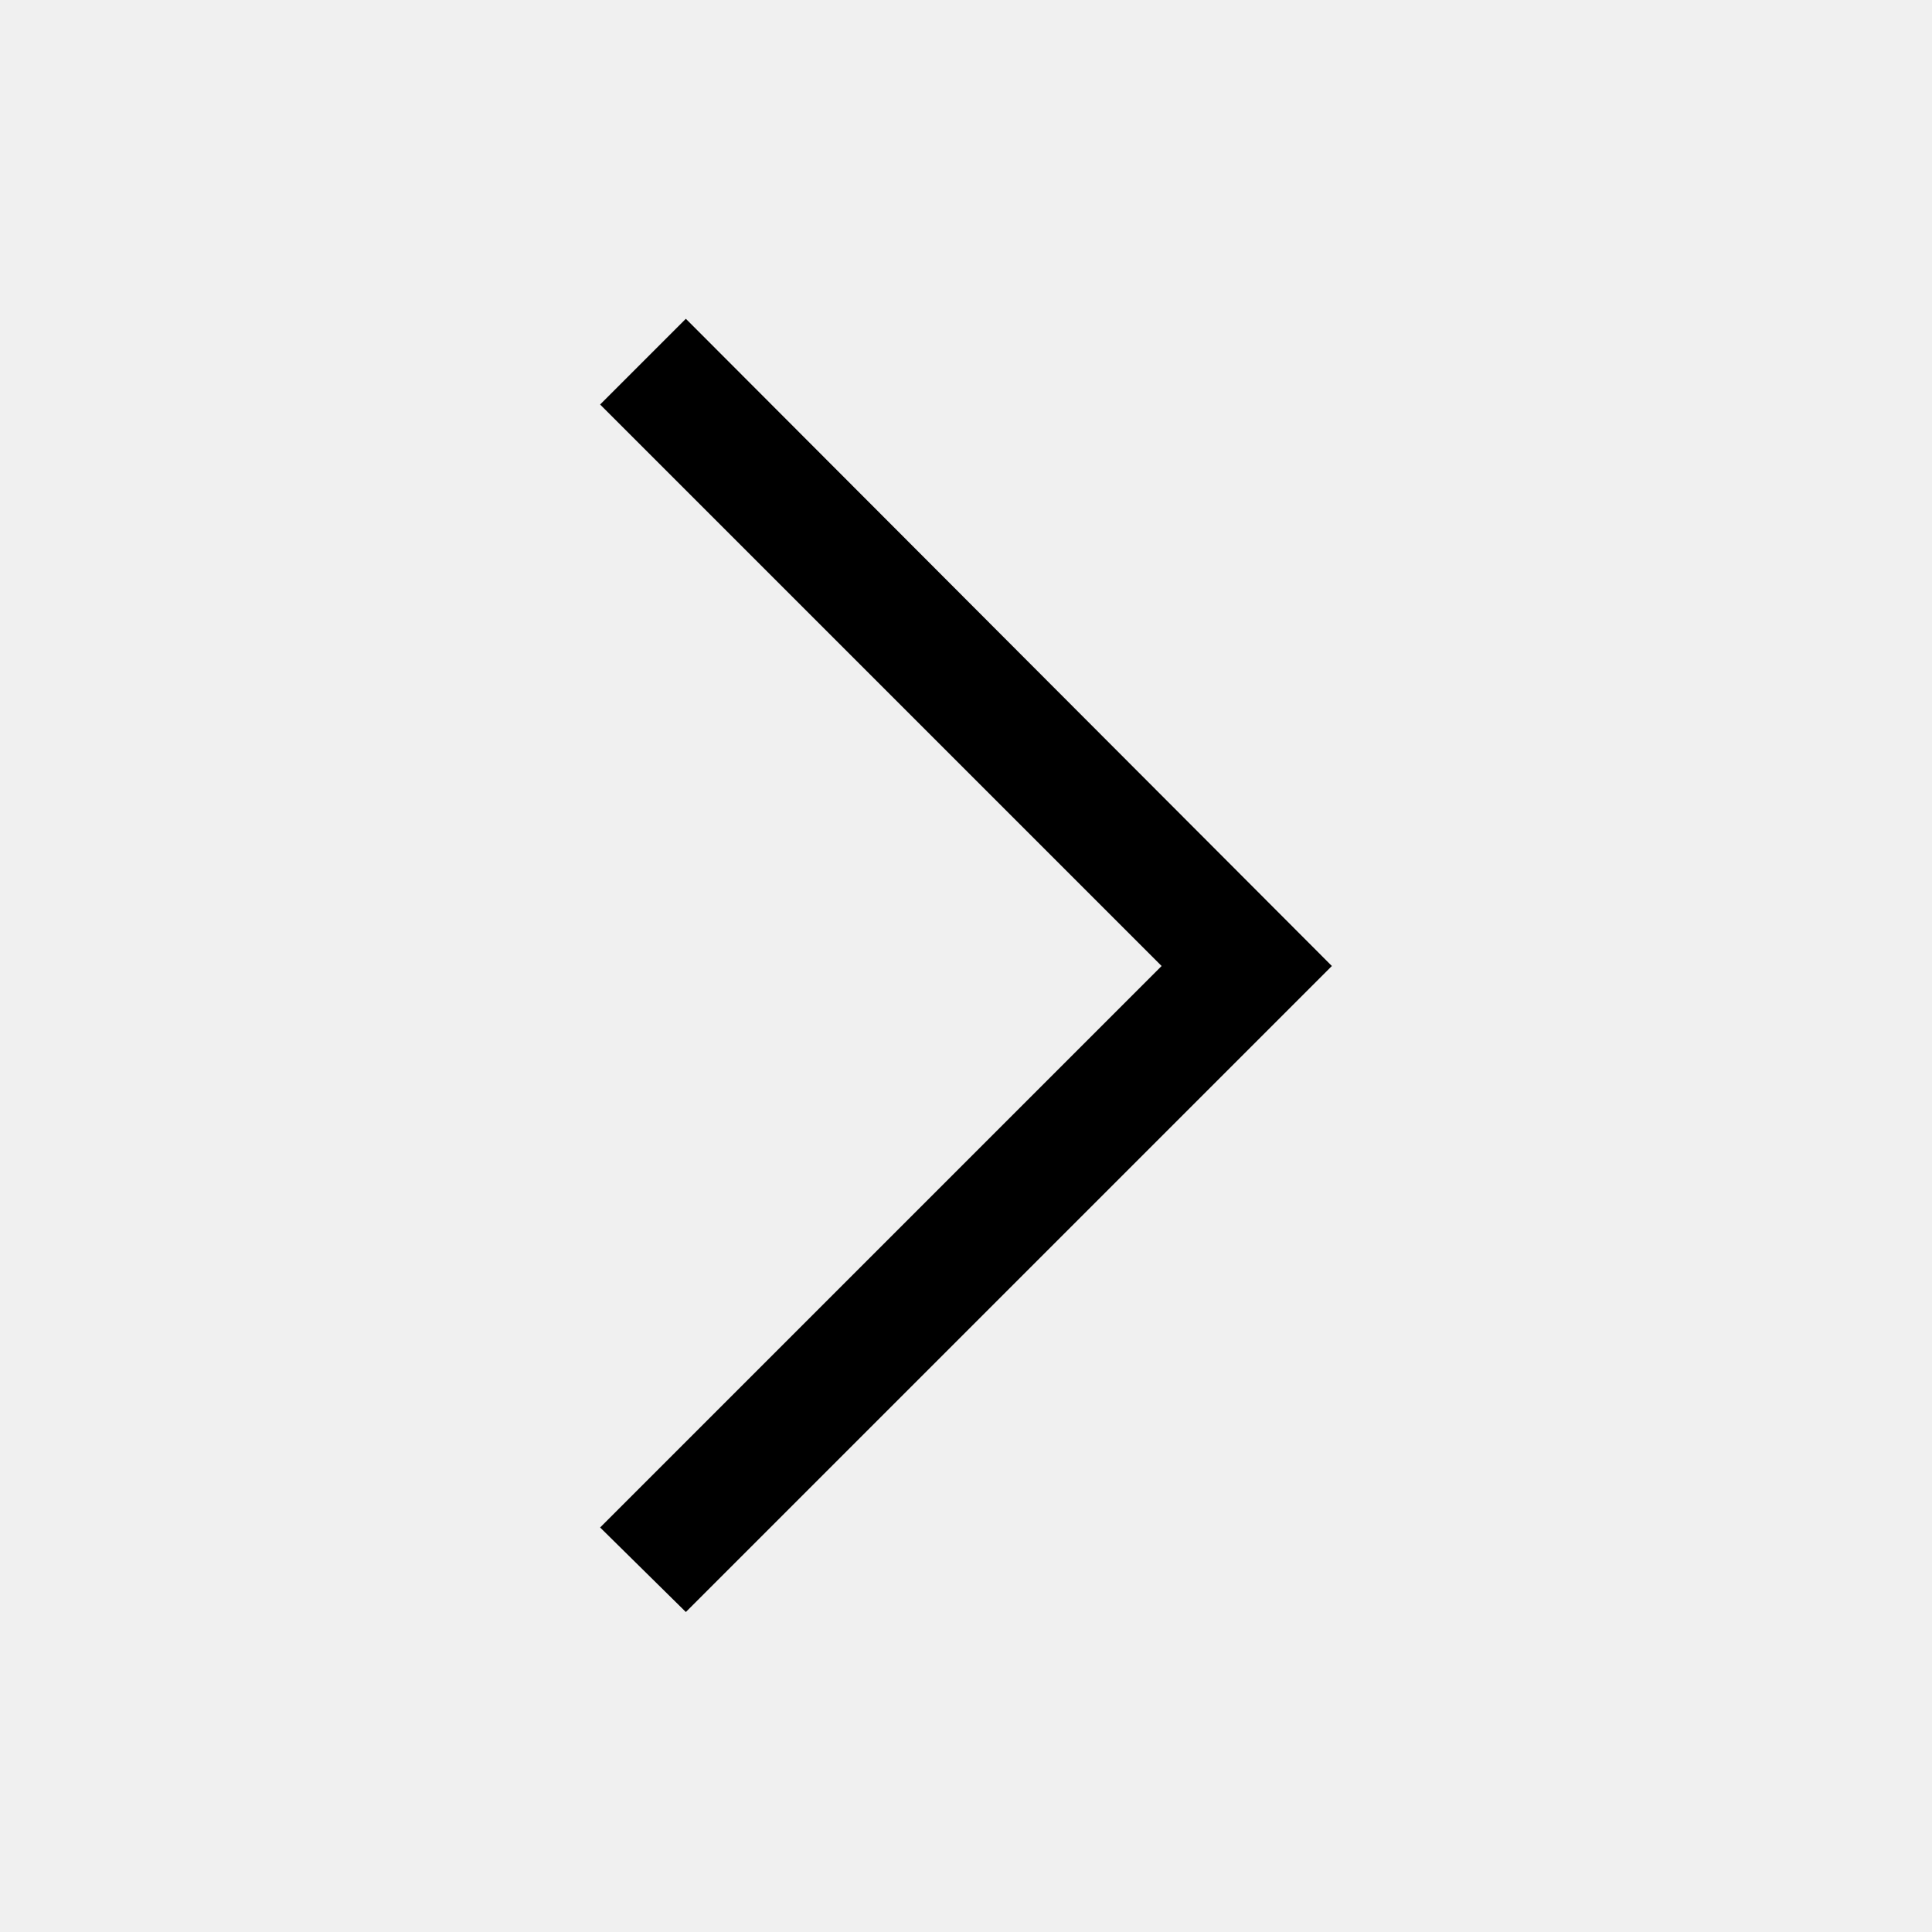
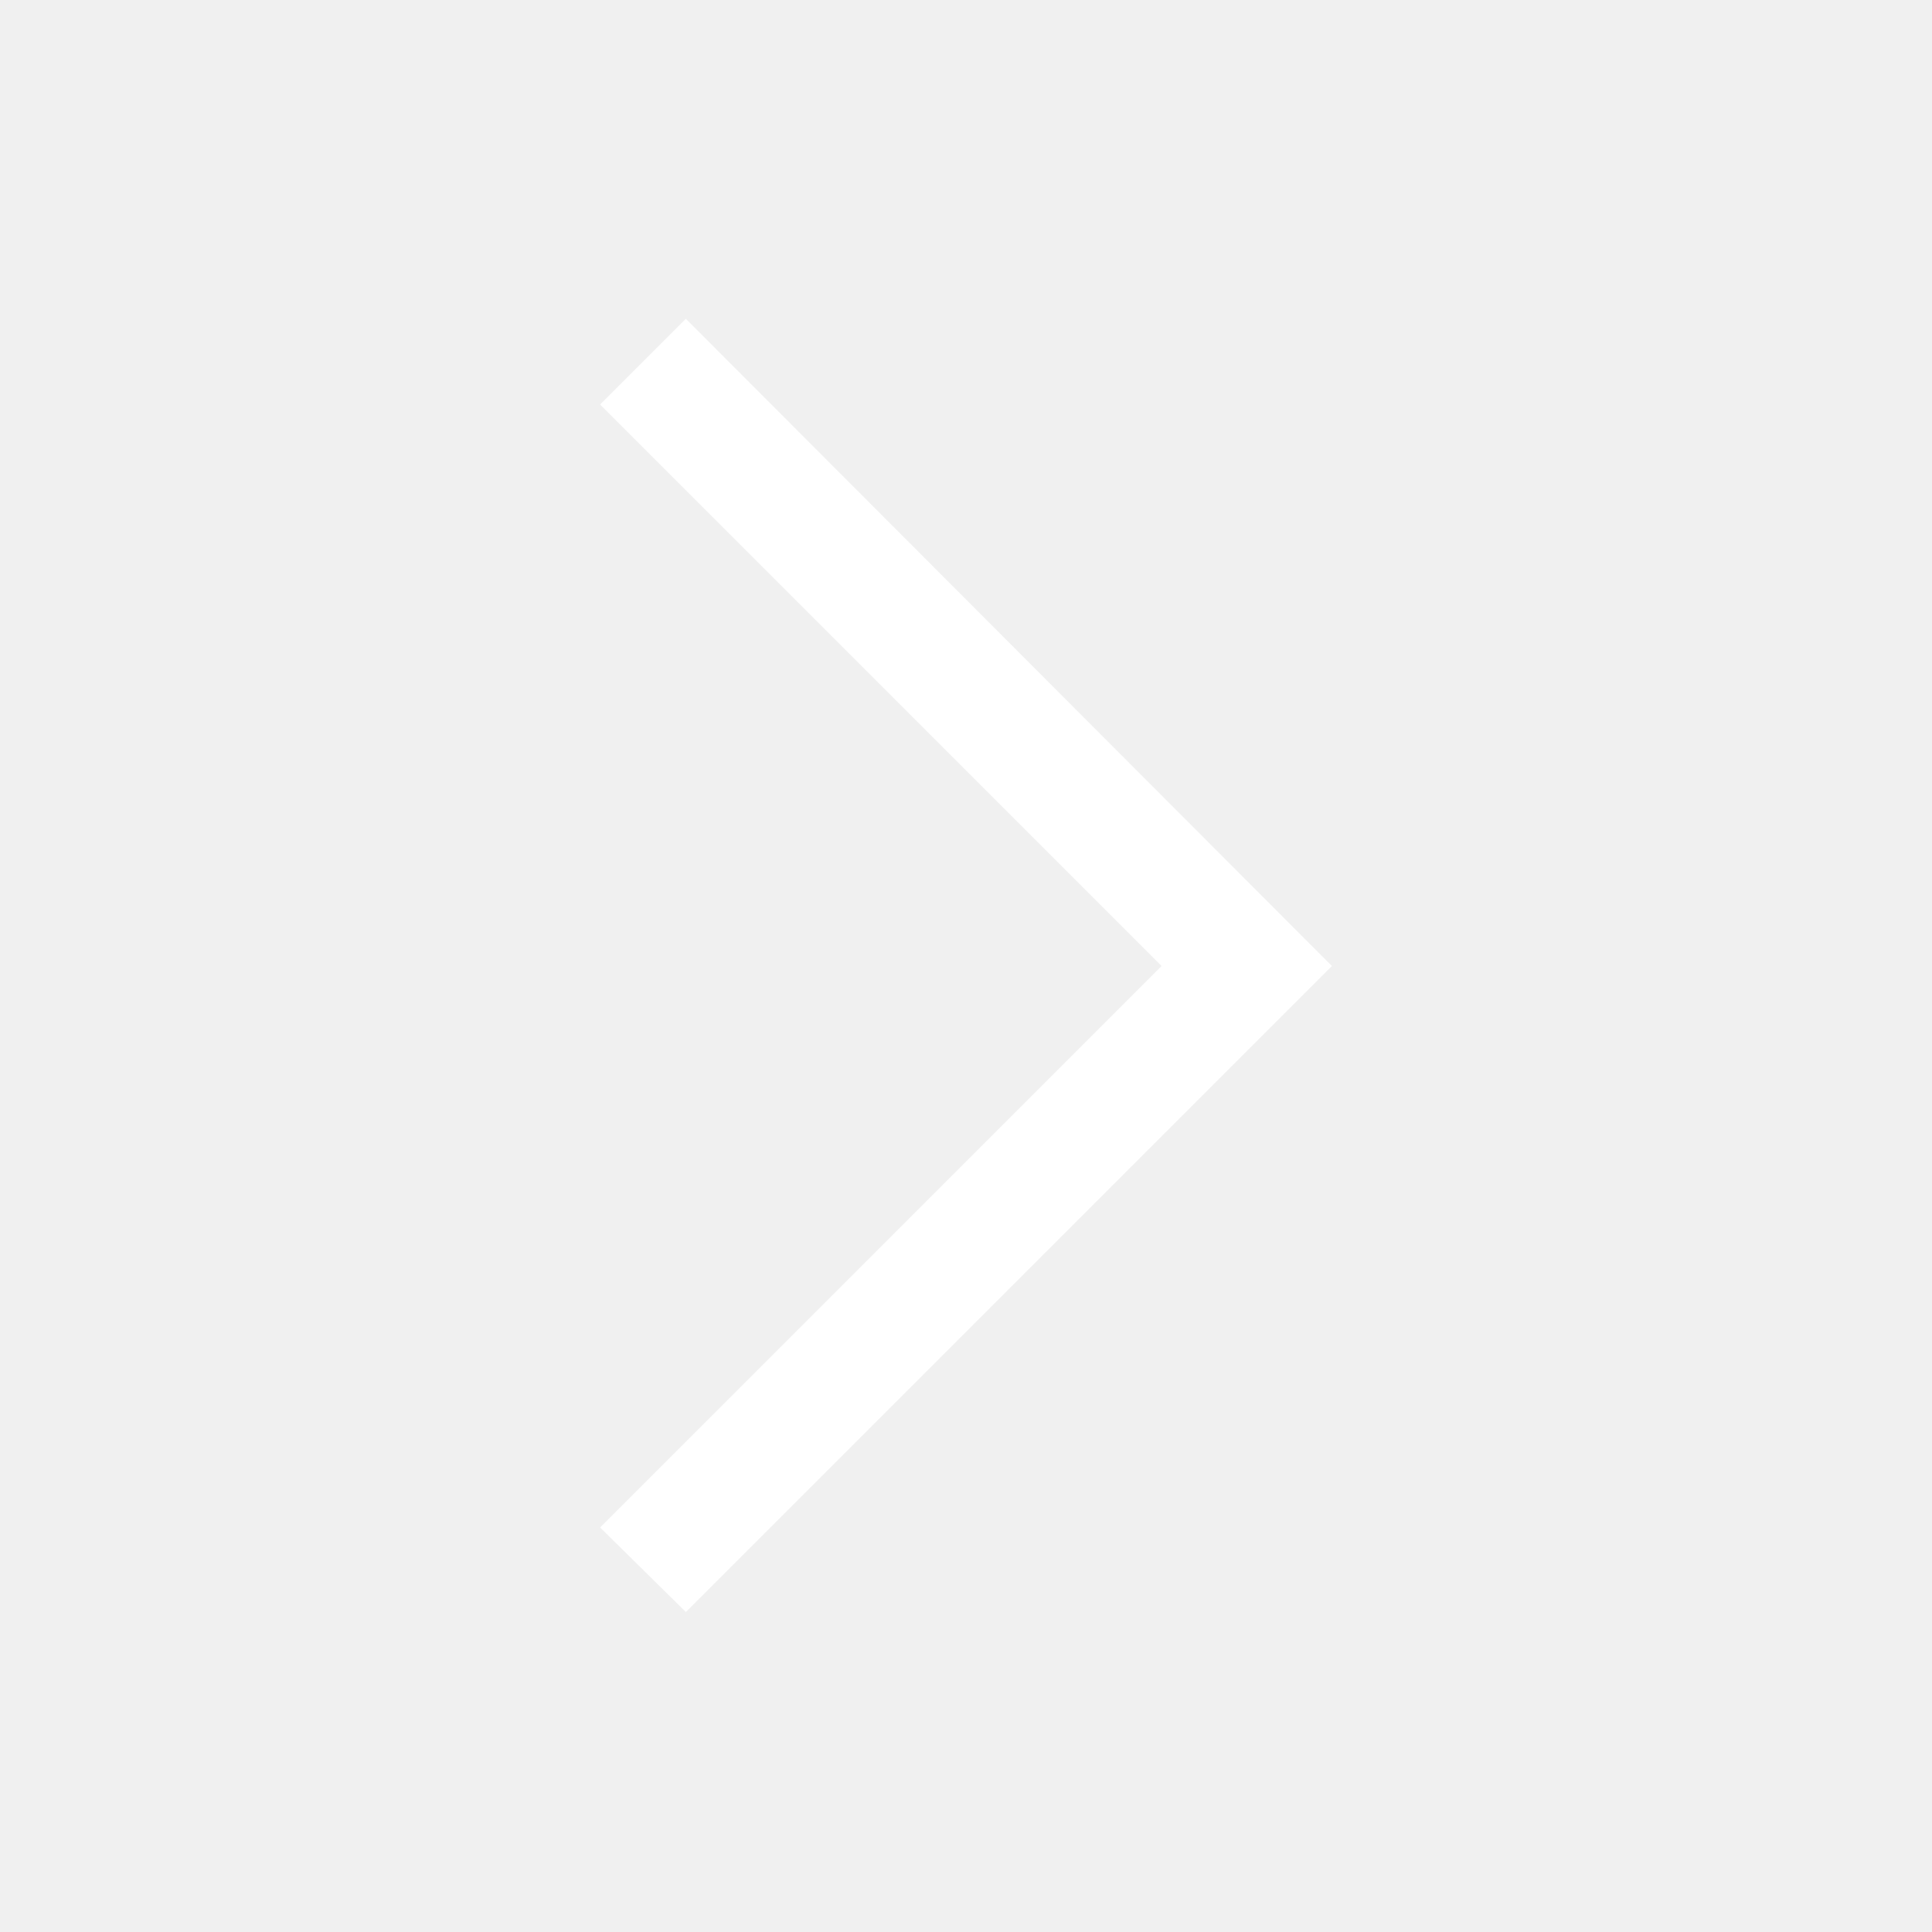
- <svg xmlns="http://www.w3.org/2000/svg" viewBox="0 0 16 16" focusable="false" style="pointer-events: none; display: block; width: 100%; height: 100%;">
+ <svg xmlns="http://www.w3.org/2000/svg" fill="white" viewBox="0 0 16 16" focusable="false" style="pointer-events: none; display: block; width: 100%; height: 100%;">
  <path d="M4.97 12.65 9.62 8 4.97 3.35l.71-.71L11.03 8l-5.35 5.35-.71-.7z" />
</svg>
